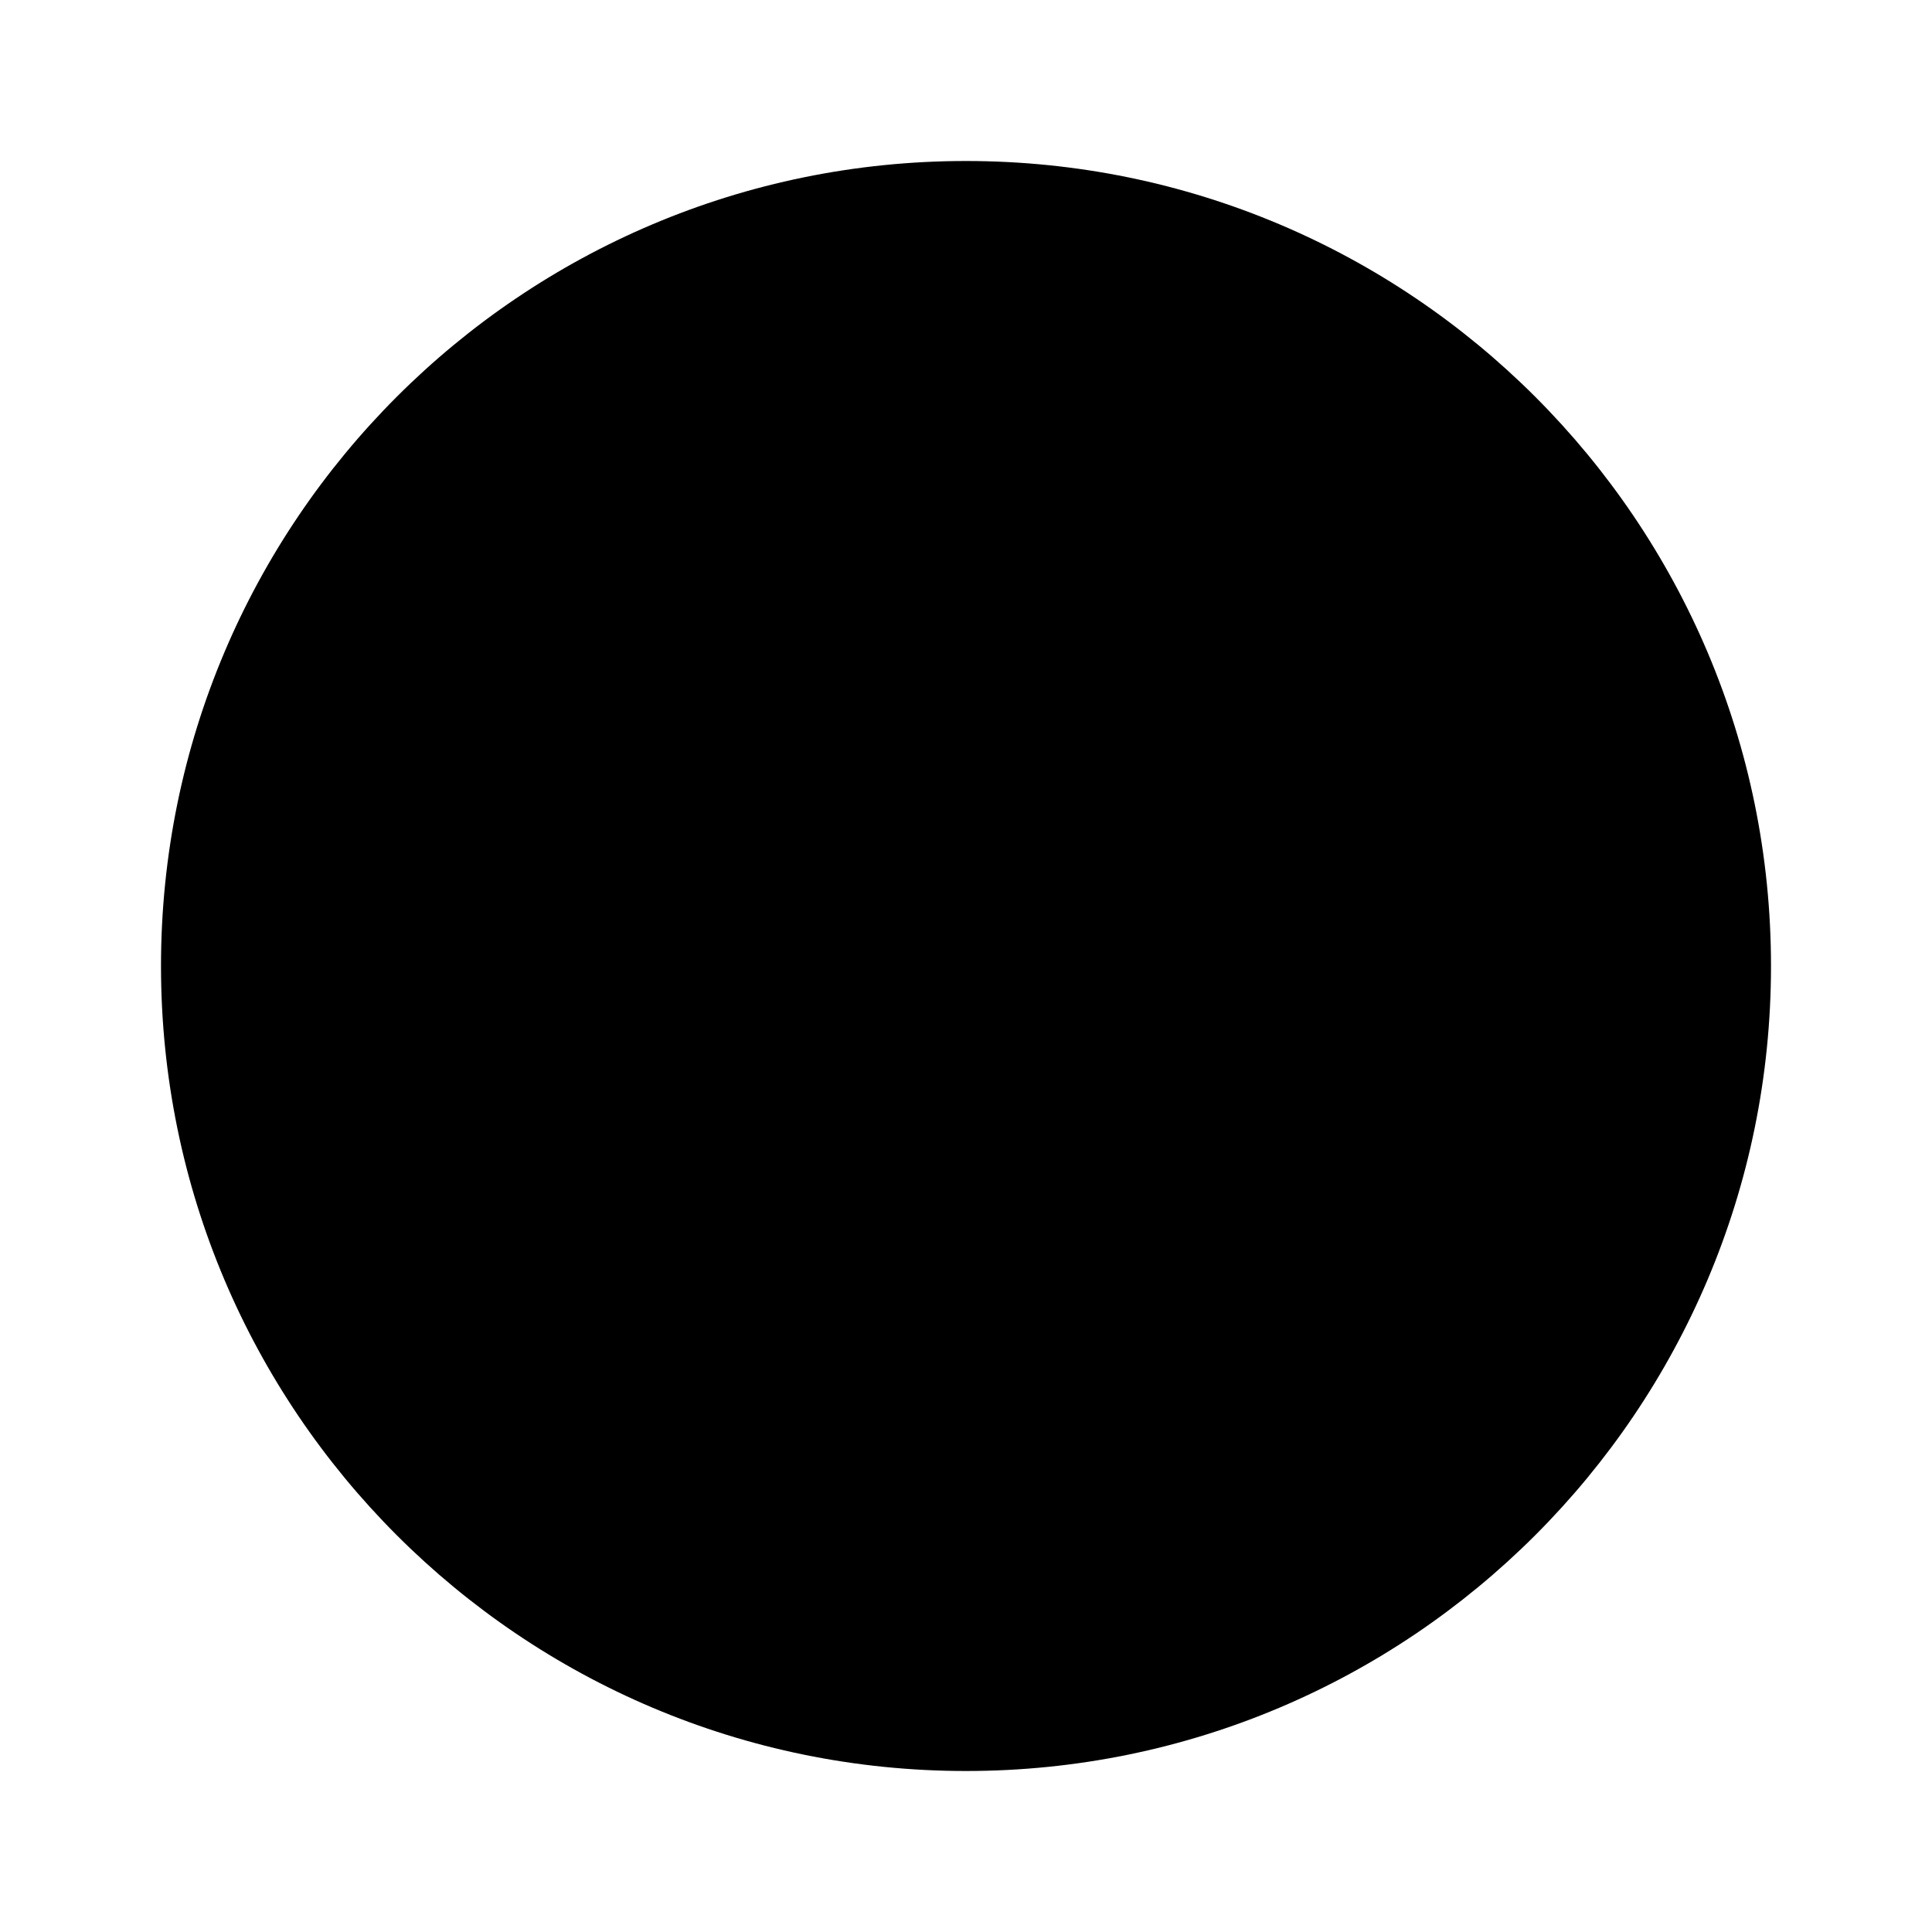
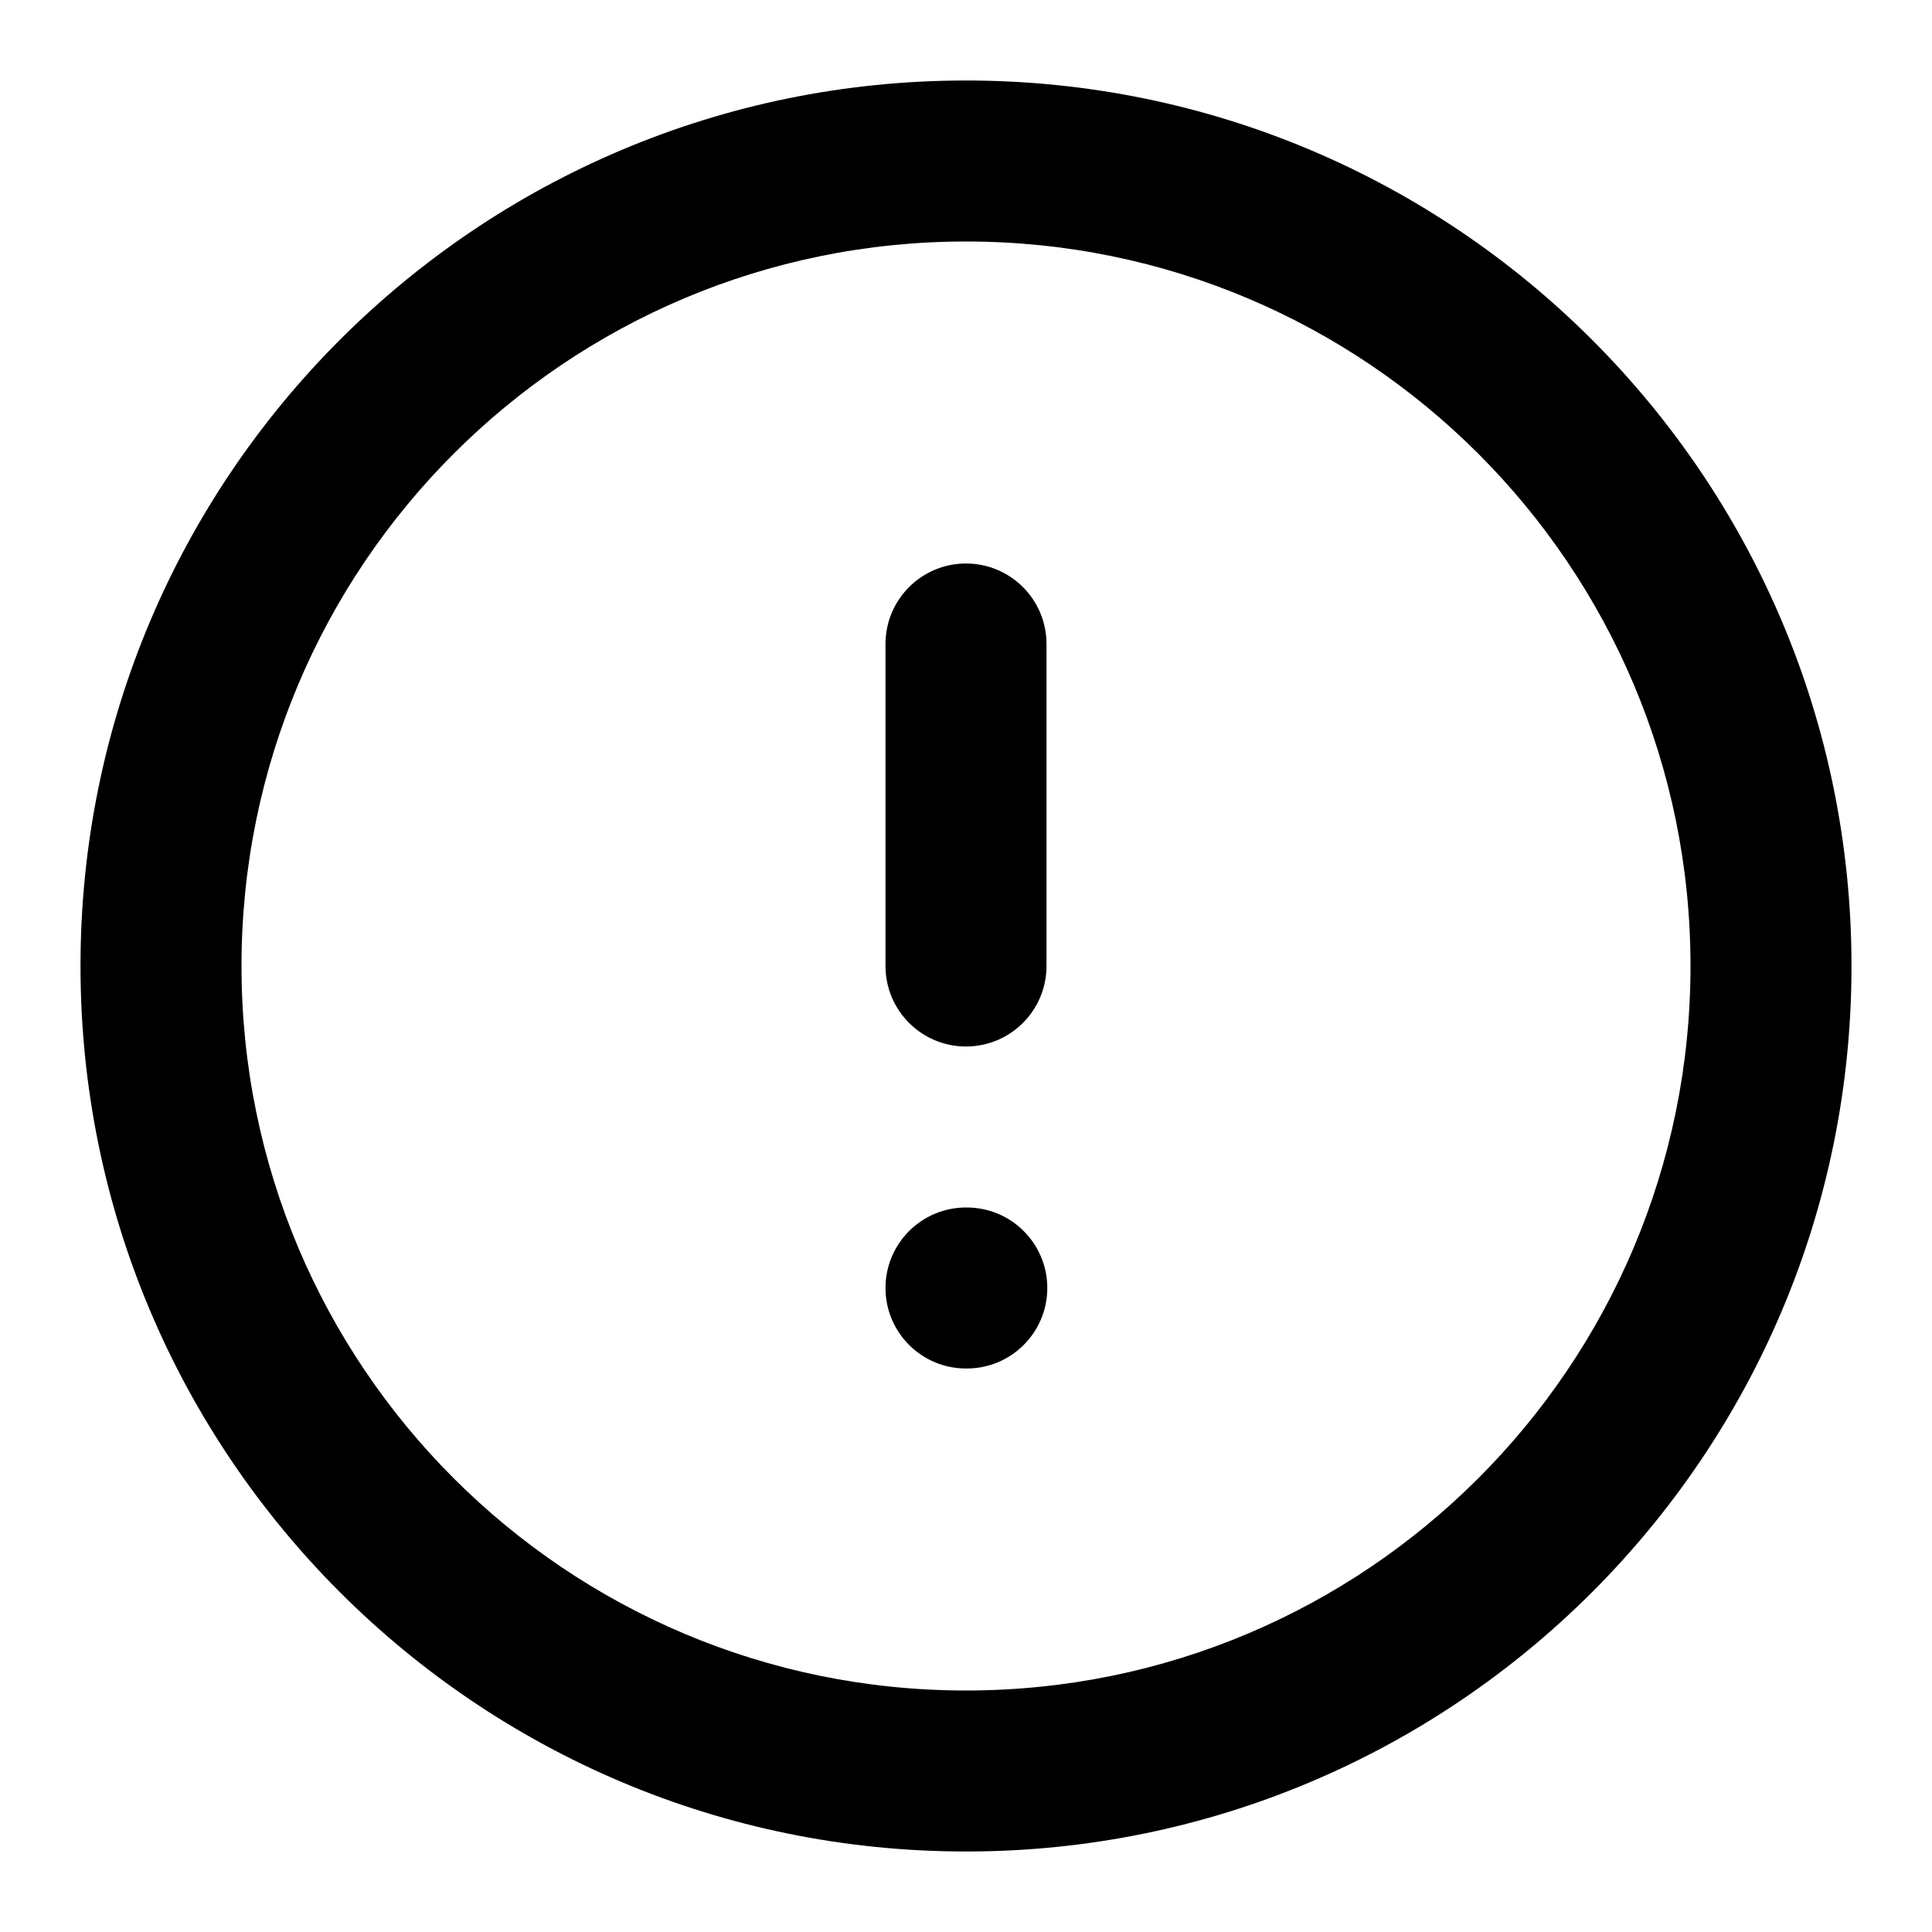
<svg xmlns="http://www.w3.org/2000/svg" viewBox="0 0 24 24">
-   <path d="M12 2c5.523 0 10 4.477 10 10s-4.477 10-10 10S2 17.523 2 12 6.477 2 12 2Zm-1 14h2v2h-2v-2Zm1-10a1 1 0 0 1 1 1v6a1 1 0 0 1-2 0V7a1 1 0 0 1 1-1Z" />
+   <path d="M12 1c6.075 0 11 4.925 11 11s-4.925 11-11 11S1 18.075 1 12 5.925 1 12 1Zm0 2a9 9 0 1 0 0 18 9 9 0 0 0 0-18Zm.01 12a1 1 0 1 1 0 2H12a1 1 0 1 1 0-2h.01ZM12 7a1 1 0 0 1 1 1v4a1 1 0 1 1-2 0V8a1 1 0 0 1 1-1Z" />
</svg>
